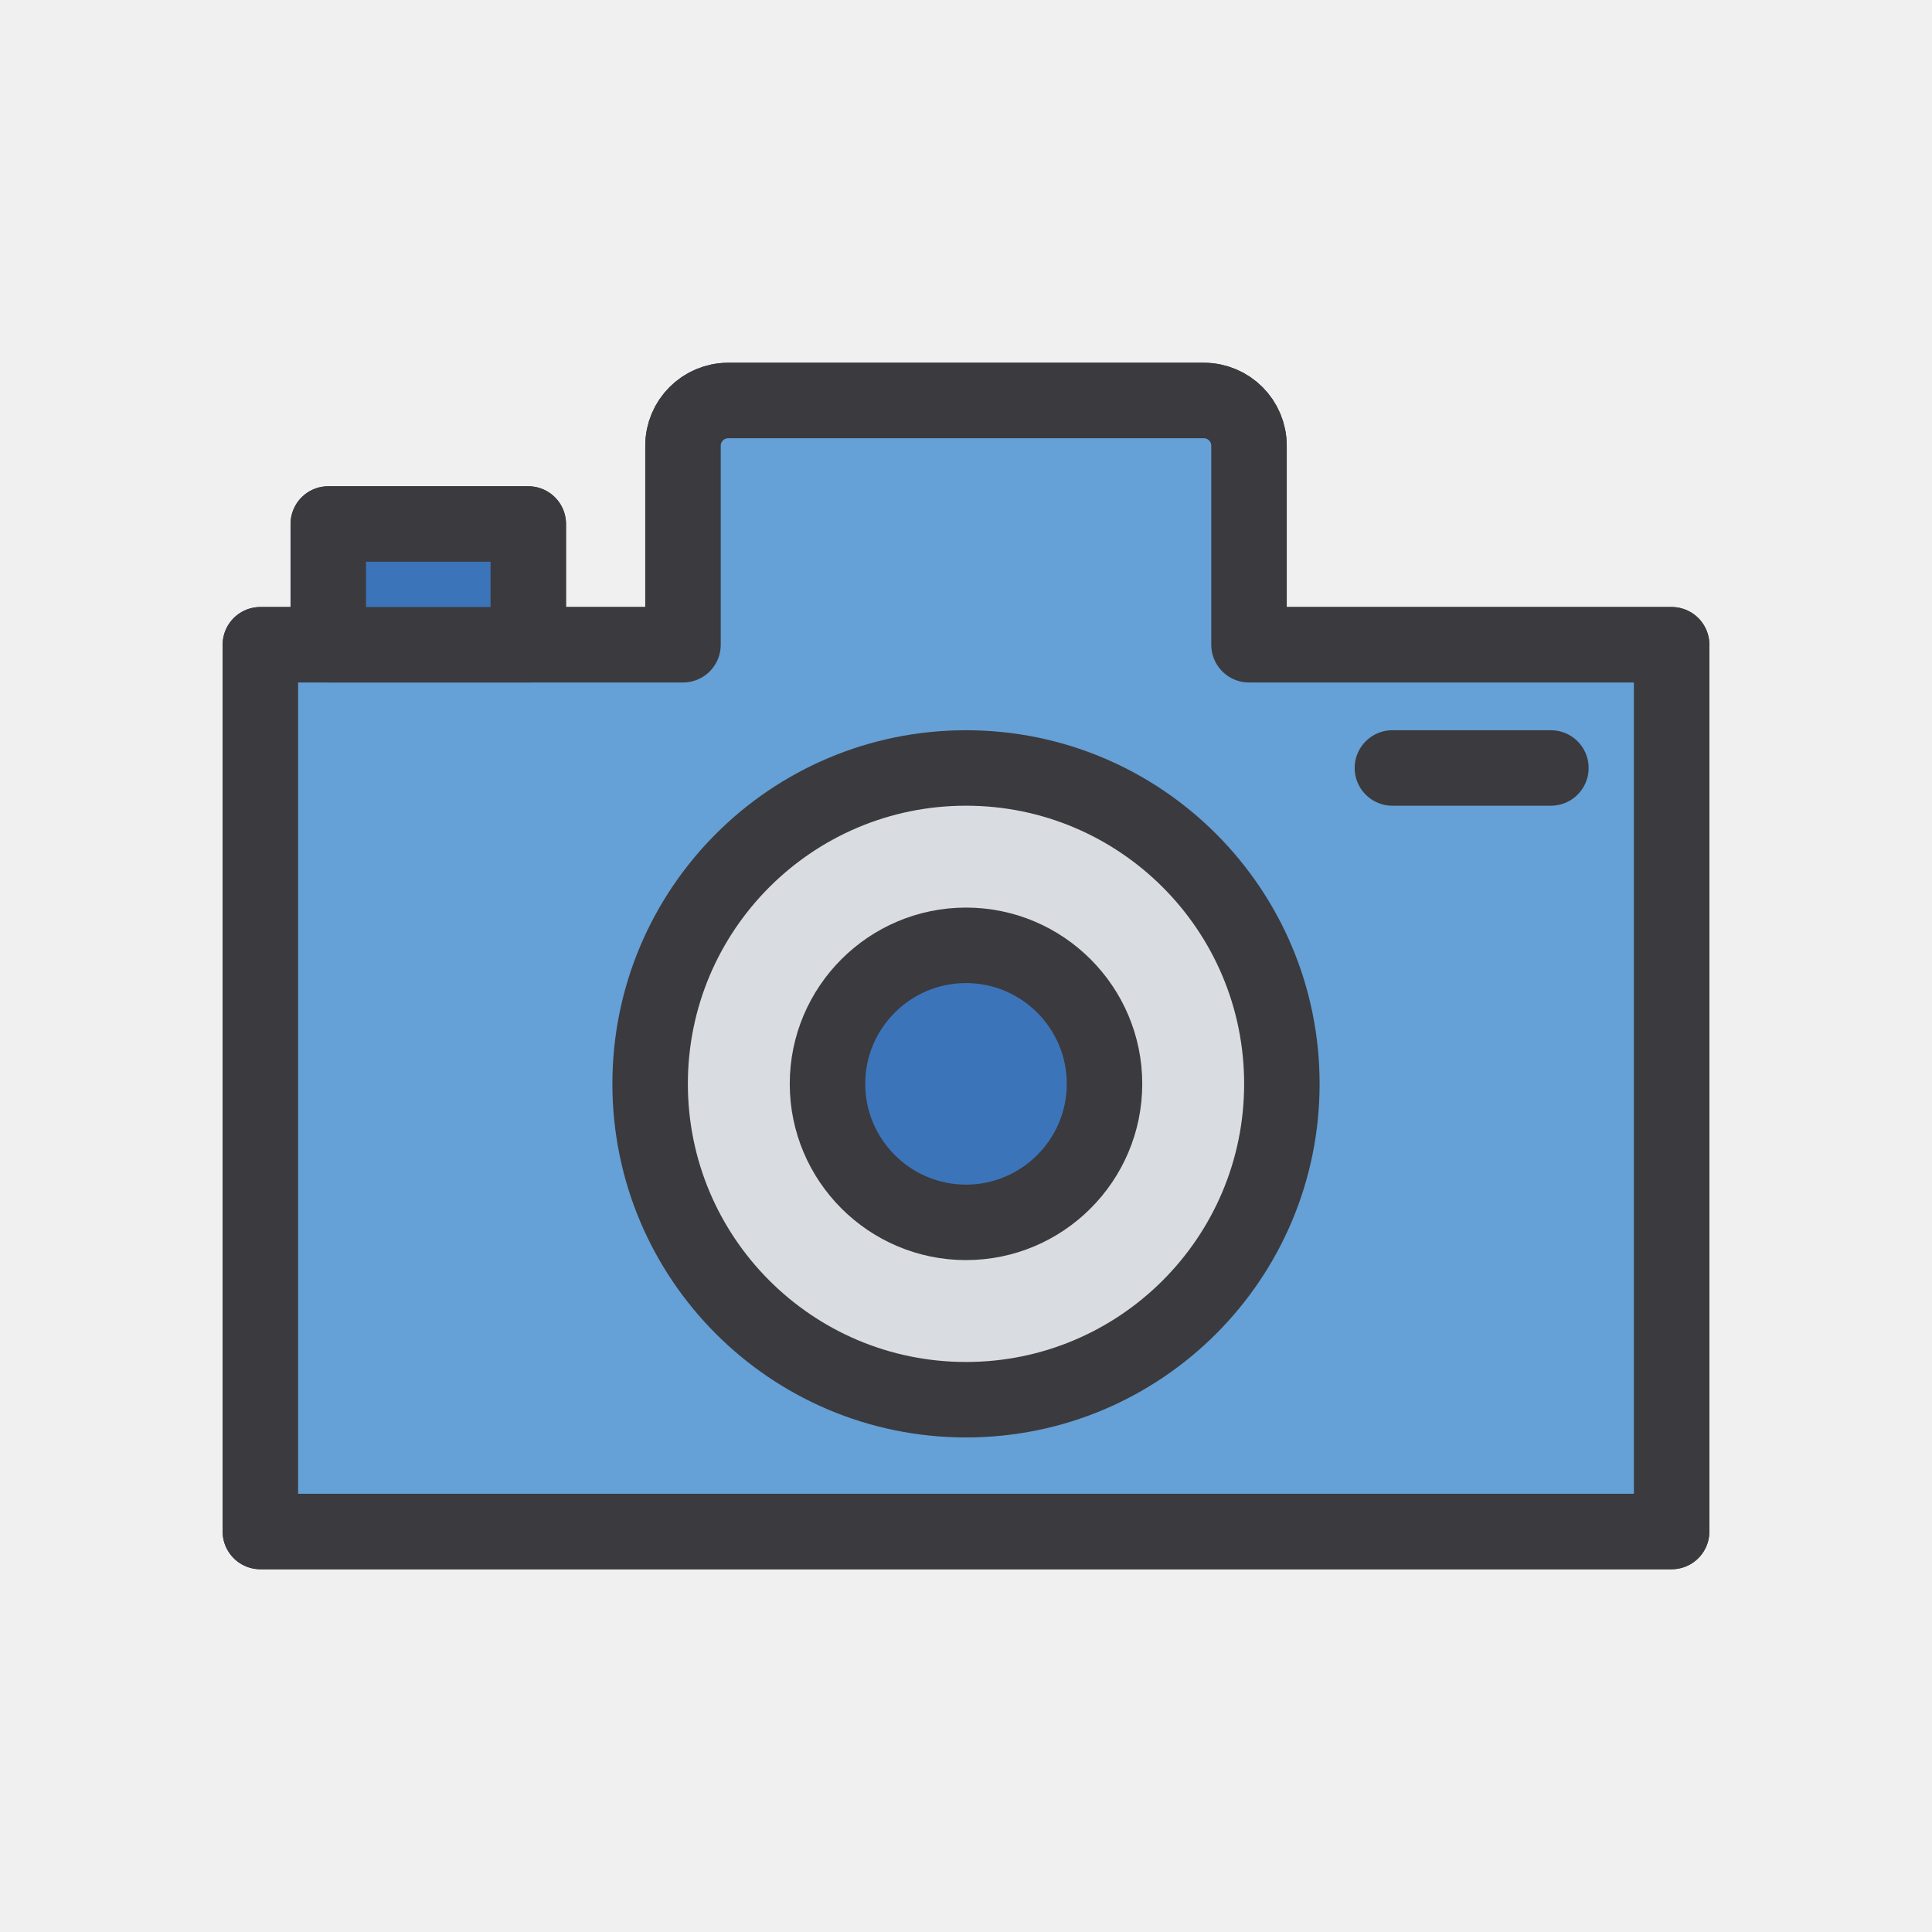
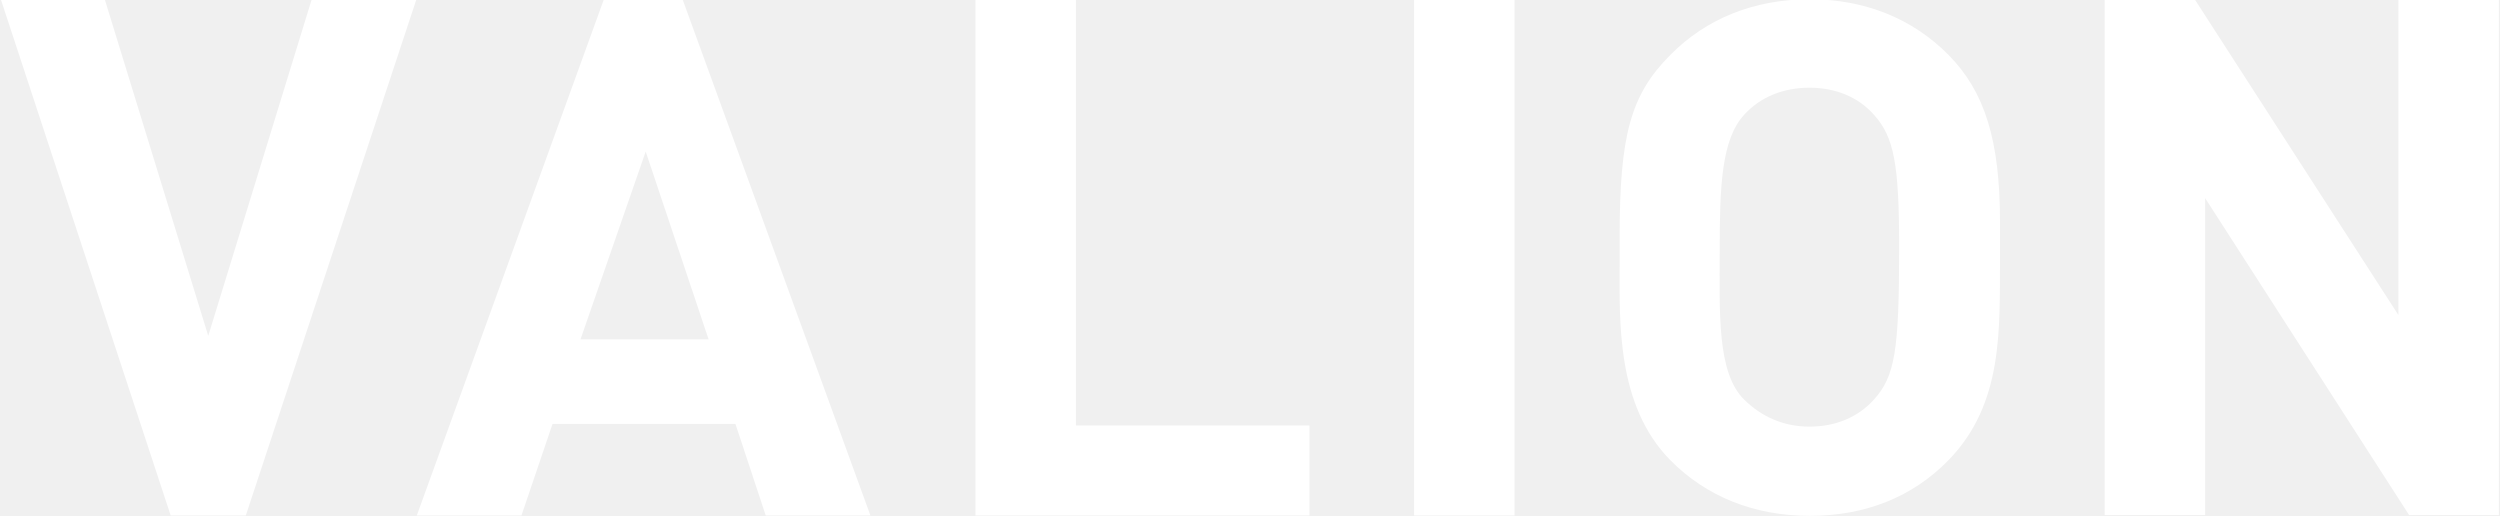
- <svg xmlns="http://www.w3.org/2000/svg" width="512px" height="512px" viewBox="0 0 512 512" enable-background="new 0 0 512 512" id="Layer_1" version="1.1" xml:space="preserve">
-   <g>
-     <path d="   M443,170.865v235H69v-235h112v-52.73c0-6.63,5.37-12,12-12h126c6.63,0,12,5.37,12,12v52.73H443z" fill="none" stroke="#3B3A3E" stroke-linecap="round" stroke-linejoin="round" stroke-miterlimit="10" stroke-width="20" />
-     <circle cx="256" cy="287.229" fill="none" r="83.708" stroke="#3B3A3E" stroke-linecap="round" stroke-linejoin="round" stroke-miterlimit="10" stroke-width="20" />
-     <path d="   M256,323.938c-20.24,0-36.708-16.467-36.708-36.708S235.76,250.521,256,250.521c20.241,0,36.708,16.467,36.708,36.708   S276.241,323.938,256,323.938z" fill="none" stroke="#3B3A3E" stroke-linecap="round" stroke-linejoin="round" stroke-miterlimit="10" stroke-width="20" />
-     <line fill="none" stroke="#3B3A3E" stroke-linecap="round" stroke-linejoin="round" stroke-miterlimit="10" stroke-width="20" x1="369" x2="411" y1="203.521" y2="203.521" />
-     <rect fill="none" height="32" stroke="#3B3A3E" stroke-linecap="round" stroke-linejoin="round" stroke-miterlimit="10" stroke-width="20" width="53" x="87" y="138.865" />
-     <path d="   M443,170.865v235H69v-235h112v-52.73c0-6.63,5.37-12,12-12h126c6.63,0,12,5.37,12,12v52.73H443z" fill="#65A0D6" stroke="#3B3A3E" stroke-linecap="round" stroke-linejoin="round" stroke-miterlimit="10" stroke-width="20" />
-     <circle cx="256" cy="287.229" fill="#D9DCE1" r="83.708" stroke="#3B3A3E" stroke-linecap="round" stroke-linejoin="round" stroke-miterlimit="10" stroke-width="20" />
-     <path d="   M256,323.938c-20.24,0-36.708-16.467-36.708-36.708S235.76,250.521,256,250.521c20.241,0,36.708,16.467,36.708,36.708   S276.241,323.938,256,323.938z" fill="#3C74BA" stroke="#3B3A3E" stroke-linecap="round" stroke-linejoin="round" stroke-miterlimit="10" stroke-width="20" />
-     <line fill="none" stroke="#3B3A3E" stroke-linecap="round" stroke-linejoin="round" stroke-miterlimit="10" stroke-width="20" x1="369" x2="411" y1="203.521" y2="203.521" />
-     <rect fill="#3C74BA" height="32" stroke="#3B3A3E" stroke-linecap="round" stroke-linejoin="round" stroke-miterlimit="10" stroke-width="20" width="53" x="87" y="138.865" />
-   </g>
+ <svg xmlns="http://www.w3.org/2000/svg" width="97" height="20" viewBox="0 0 97 20" fill="none">
+   <path d="M9.537 20.001H6.622L0.031 -0.029H4.063L8.08 13.031L12.096 -0.029H16.158L9.537 20.001Z" fill="white" />
+   <path d="M29.71 20L28.535 16.448H21.438L20.233 20H16.172L23.432 -0.029H26.482L33.772 20H29.71ZM25.053 5.881L22.524 13.165H27.493L25.053 5.881Z" fill="white" />
+   <path d="M37.848 20V-0.029H41.746V16.508H50.806V20H37.848Z" fill="white" />
+   <path d="M54.867 20V-0.029H58.765V20H54.867Z" fill="white" />
+   <path d="M75.606 17.851C74.208 19.284 72.378 20.015 70.221 20.015C68.064 20.015 66.204 19.269 64.805 17.851C62.708 15.717 62.842 12.463 62.842 10.269V9.194C62.842 5.269 63.258 3.687 64.805 2.135C66.204 0.717 68.064 -0.029 70.221 -0.029C72.348 -0.029 74.208 0.717 75.606 2.135C77.005 3.553 77.6 5.433 77.6 8.612V10C77.585 12.806 77.734 15.657 75.606 17.851ZM72.705 4.448C72.095 3.762 71.218 3.403 70.206 3.403C69.194 3.403 68.302 3.762 67.677 4.448C66.784 5.418 66.725 7.269 66.725 9.702C66.725 12.105 66.606 14.463 67.677 15.508C68.346 16.165 69.194 16.553 70.206 16.553C71.218 16.553 72.081 16.195 72.705 15.508C73.524 14.598 73.687 13.627 73.687 9.612C73.687 6.388 73.494 5.314 72.705 4.448Z" fill="white" />
+   <path d="M93.474 19.985L85.559 7.687V19.985H81.662V-0.045H85.143L93.058 12.224V-0.045H96.955V19.985H93.474Z" fill="white" />
</svg>
